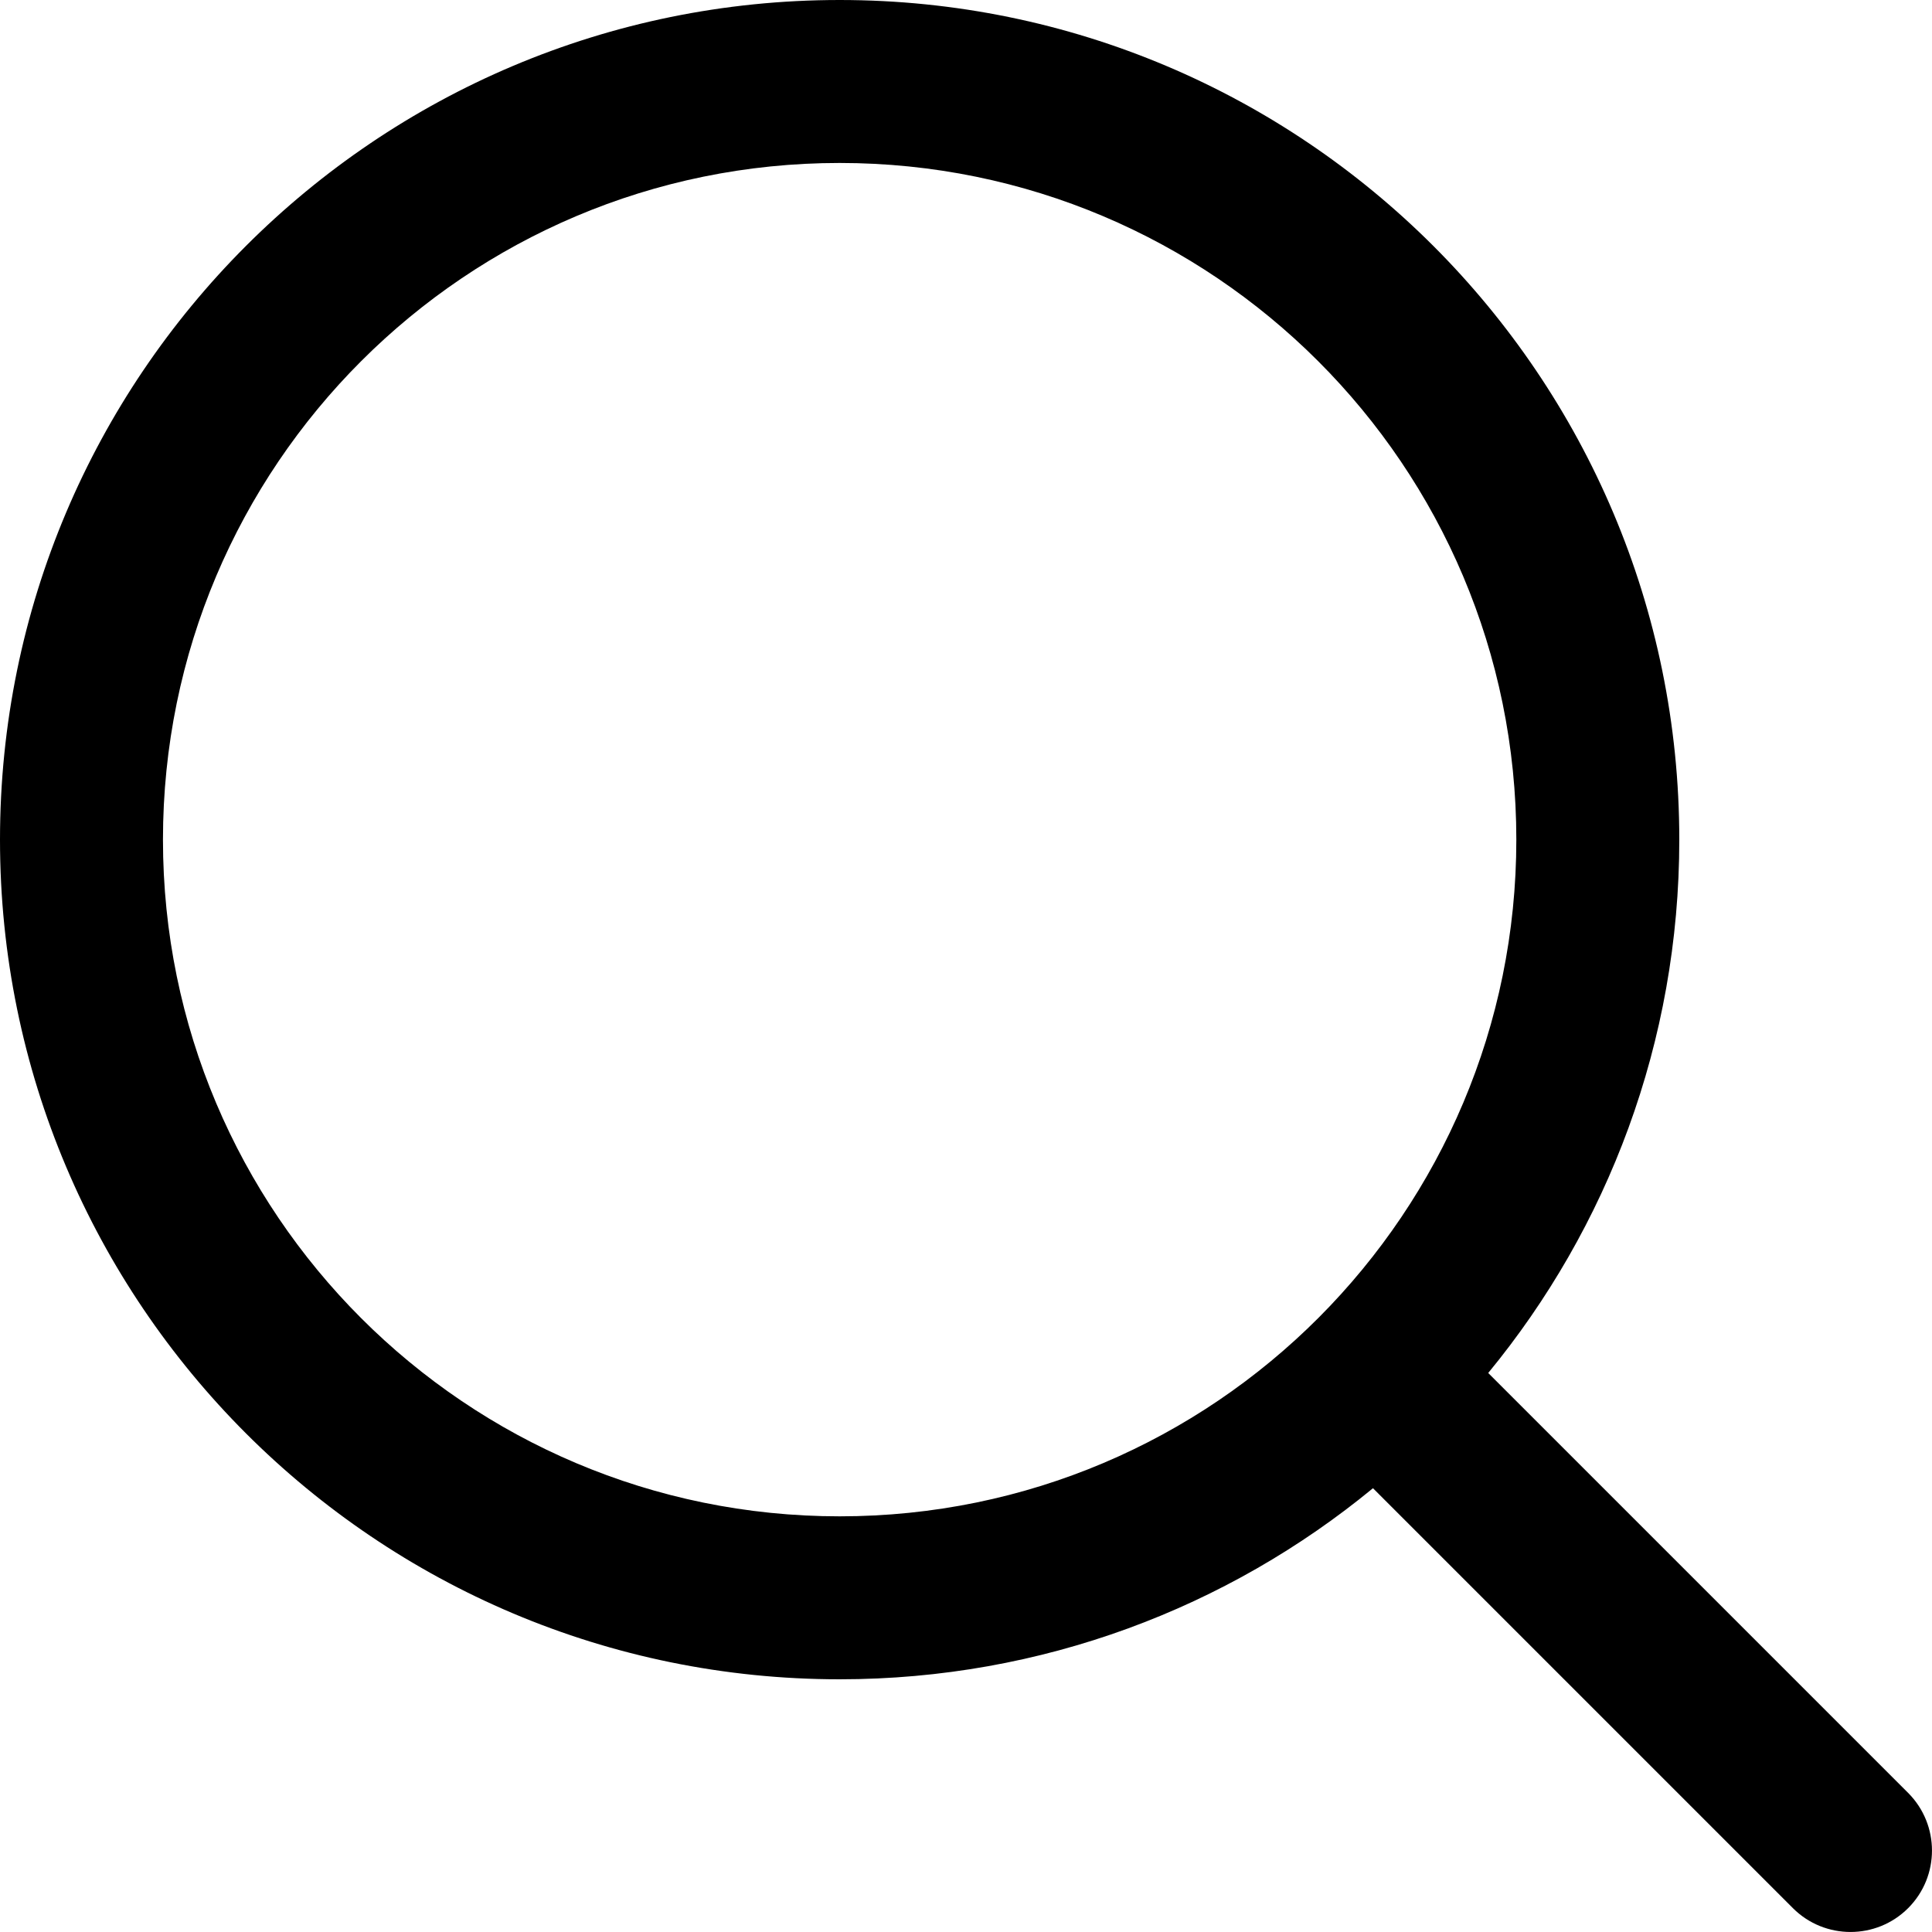
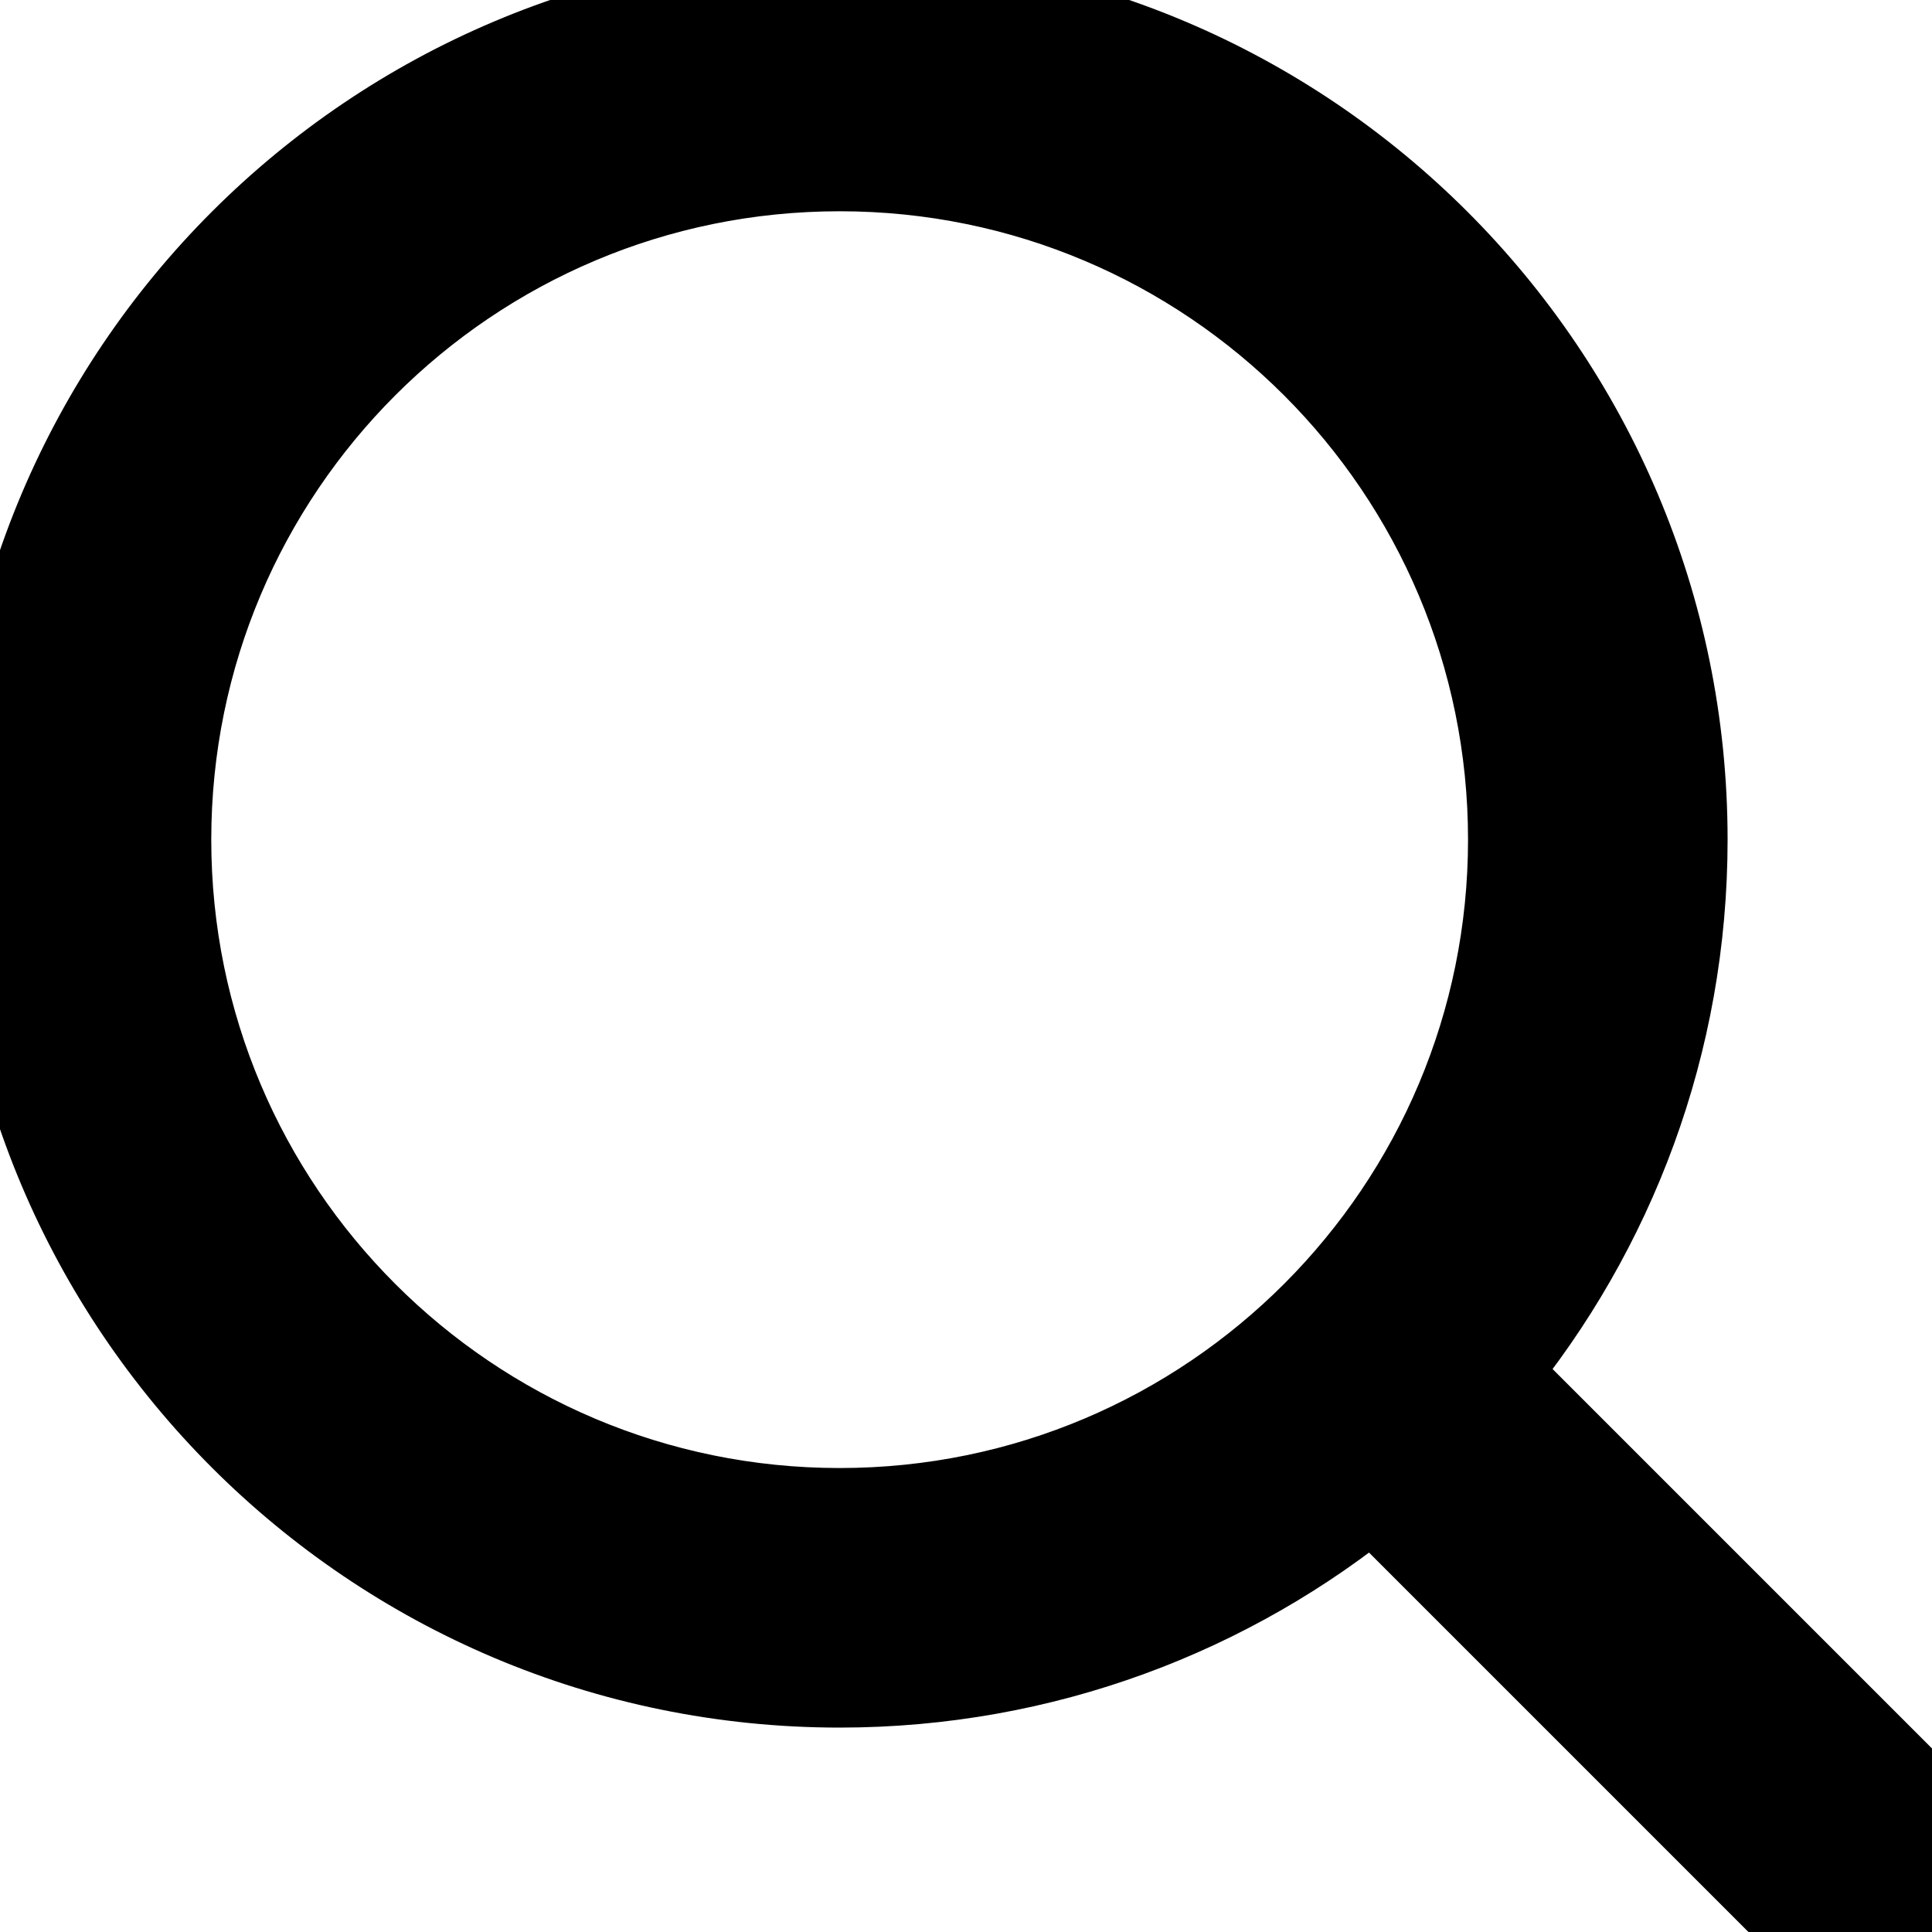
- <svg xmlns="http://www.w3.org/2000/svg" width="20" height="20" viewBox="0 0 20 20" fill="none">
-   <path fill-rule="evenodd" clip-rule="evenodd" d="M8.692 0C3.892 0 0 3.892 0 8.692C0 13.492 3.892 17.384 8.692 17.384C10.788 17.384 12.712 16.641 14.213 15.406L18.56 19.753C18.889 20.082 19.424 20.082 19.753 19.753C20.082 19.424 20.082 18.89 19.753 18.56L15.406 14.213C16.641 12.712 17.384 10.788 17.384 8.692C17.384 3.892 13.492 0 8.692 0ZM1.687 8.692C1.687 4.823 4.823 1.687 8.692 1.687C12.561 1.687 15.697 4.823 15.697 8.692C15.697 10.623 14.916 12.371 13.652 13.639L13.652 13.639C12.383 14.911 10.63 15.697 8.692 15.697C4.823 15.697 1.687 12.561 1.687 8.692Z" fill="black" />
+ <svg xmlns="http://www.w3.org/2000/svg" width="20" height="20" viewBox="0 0 20 20" fill="black" stroke="black">
+   <path fill-rule="evenodd" clip-rule="evenodd" d="M8.692 0C3.892 0 0 3.892 0 8.692C0 13.492 3.892 17.384 8.692 17.384C10.788 17.384 12.712 16.641 14.213 15.406L18.56 19.753C18.889 20.082 19.424 20.082 19.753 19.753C20.082 19.424 20.082 18.89 19.753 18.56L15.406 14.213C16.641 12.712 17.384 10.788 17.384 8.692C17.384 3.892 13.492 0 8.692 0ZM1.687 8.692C1.687 4.823 4.823 1.687 8.692 1.687C12.561 1.687 15.697 4.823 15.697 8.692C15.697 10.623 14.916 12.371 13.652 13.639L13.652 13.639C12.383 14.911 10.63 15.697 8.692 15.697C4.823 15.697 1.687 12.561 1.687 8.692Z" />
</svg>
